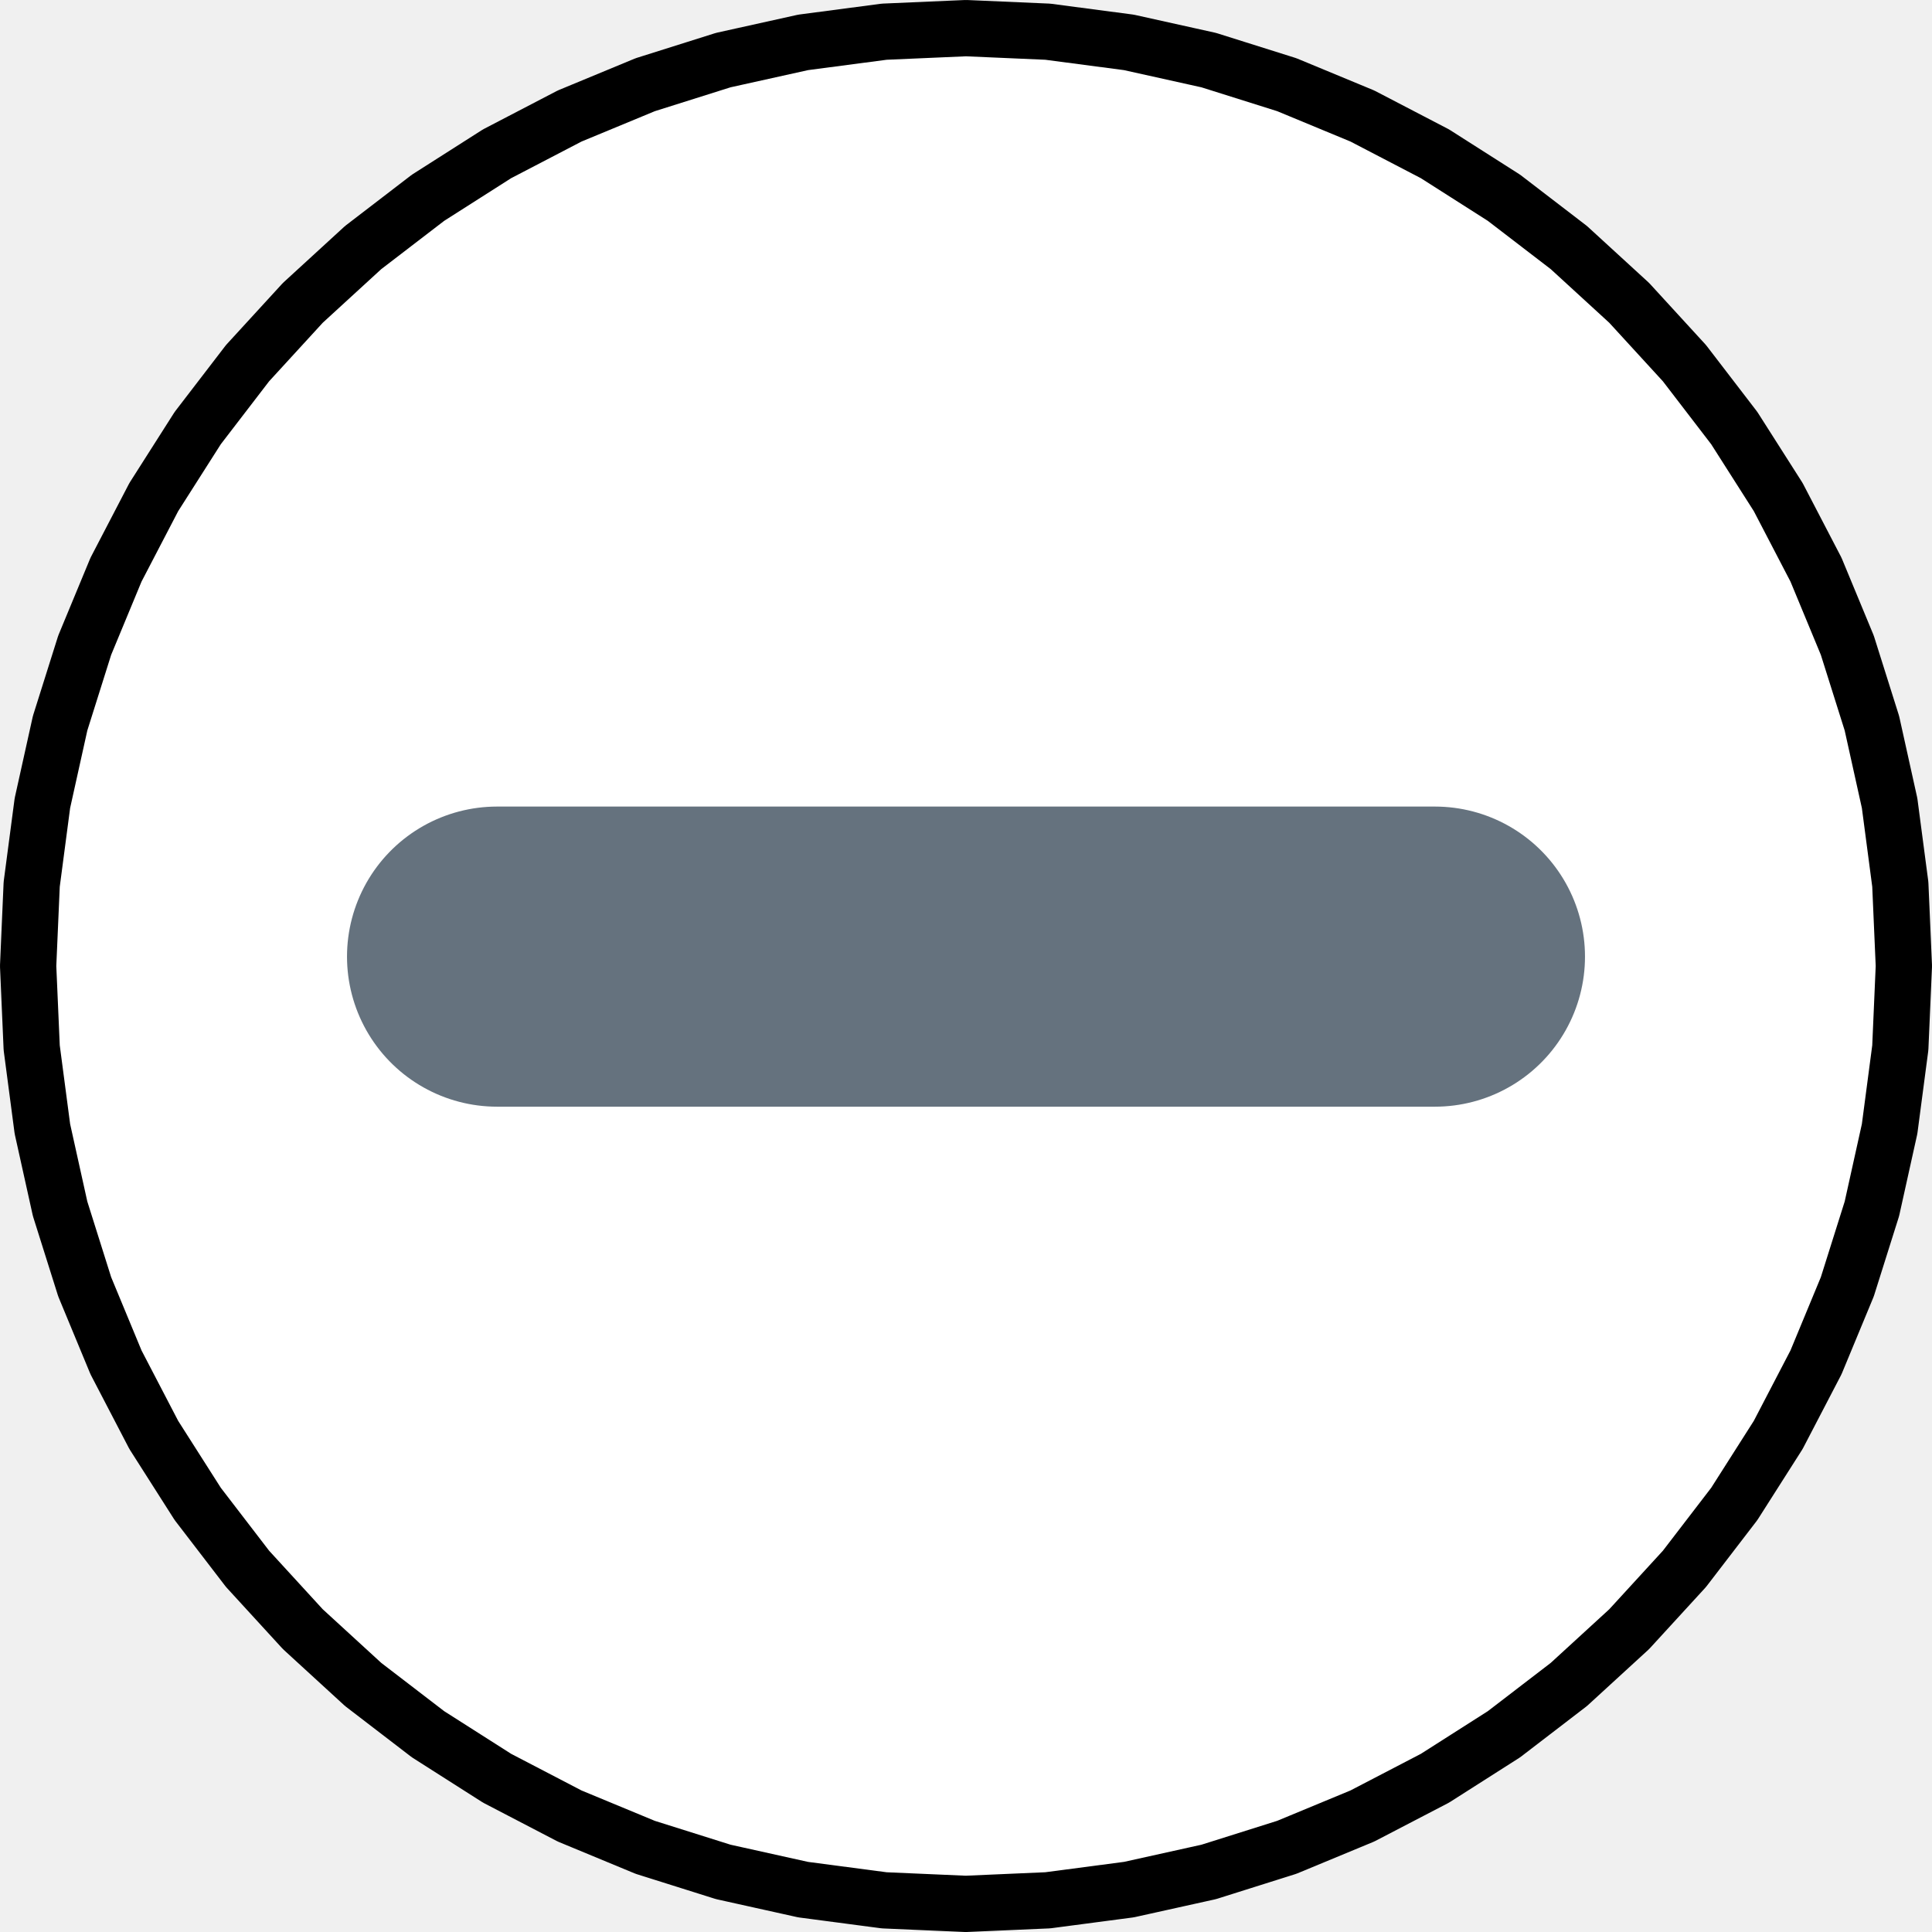
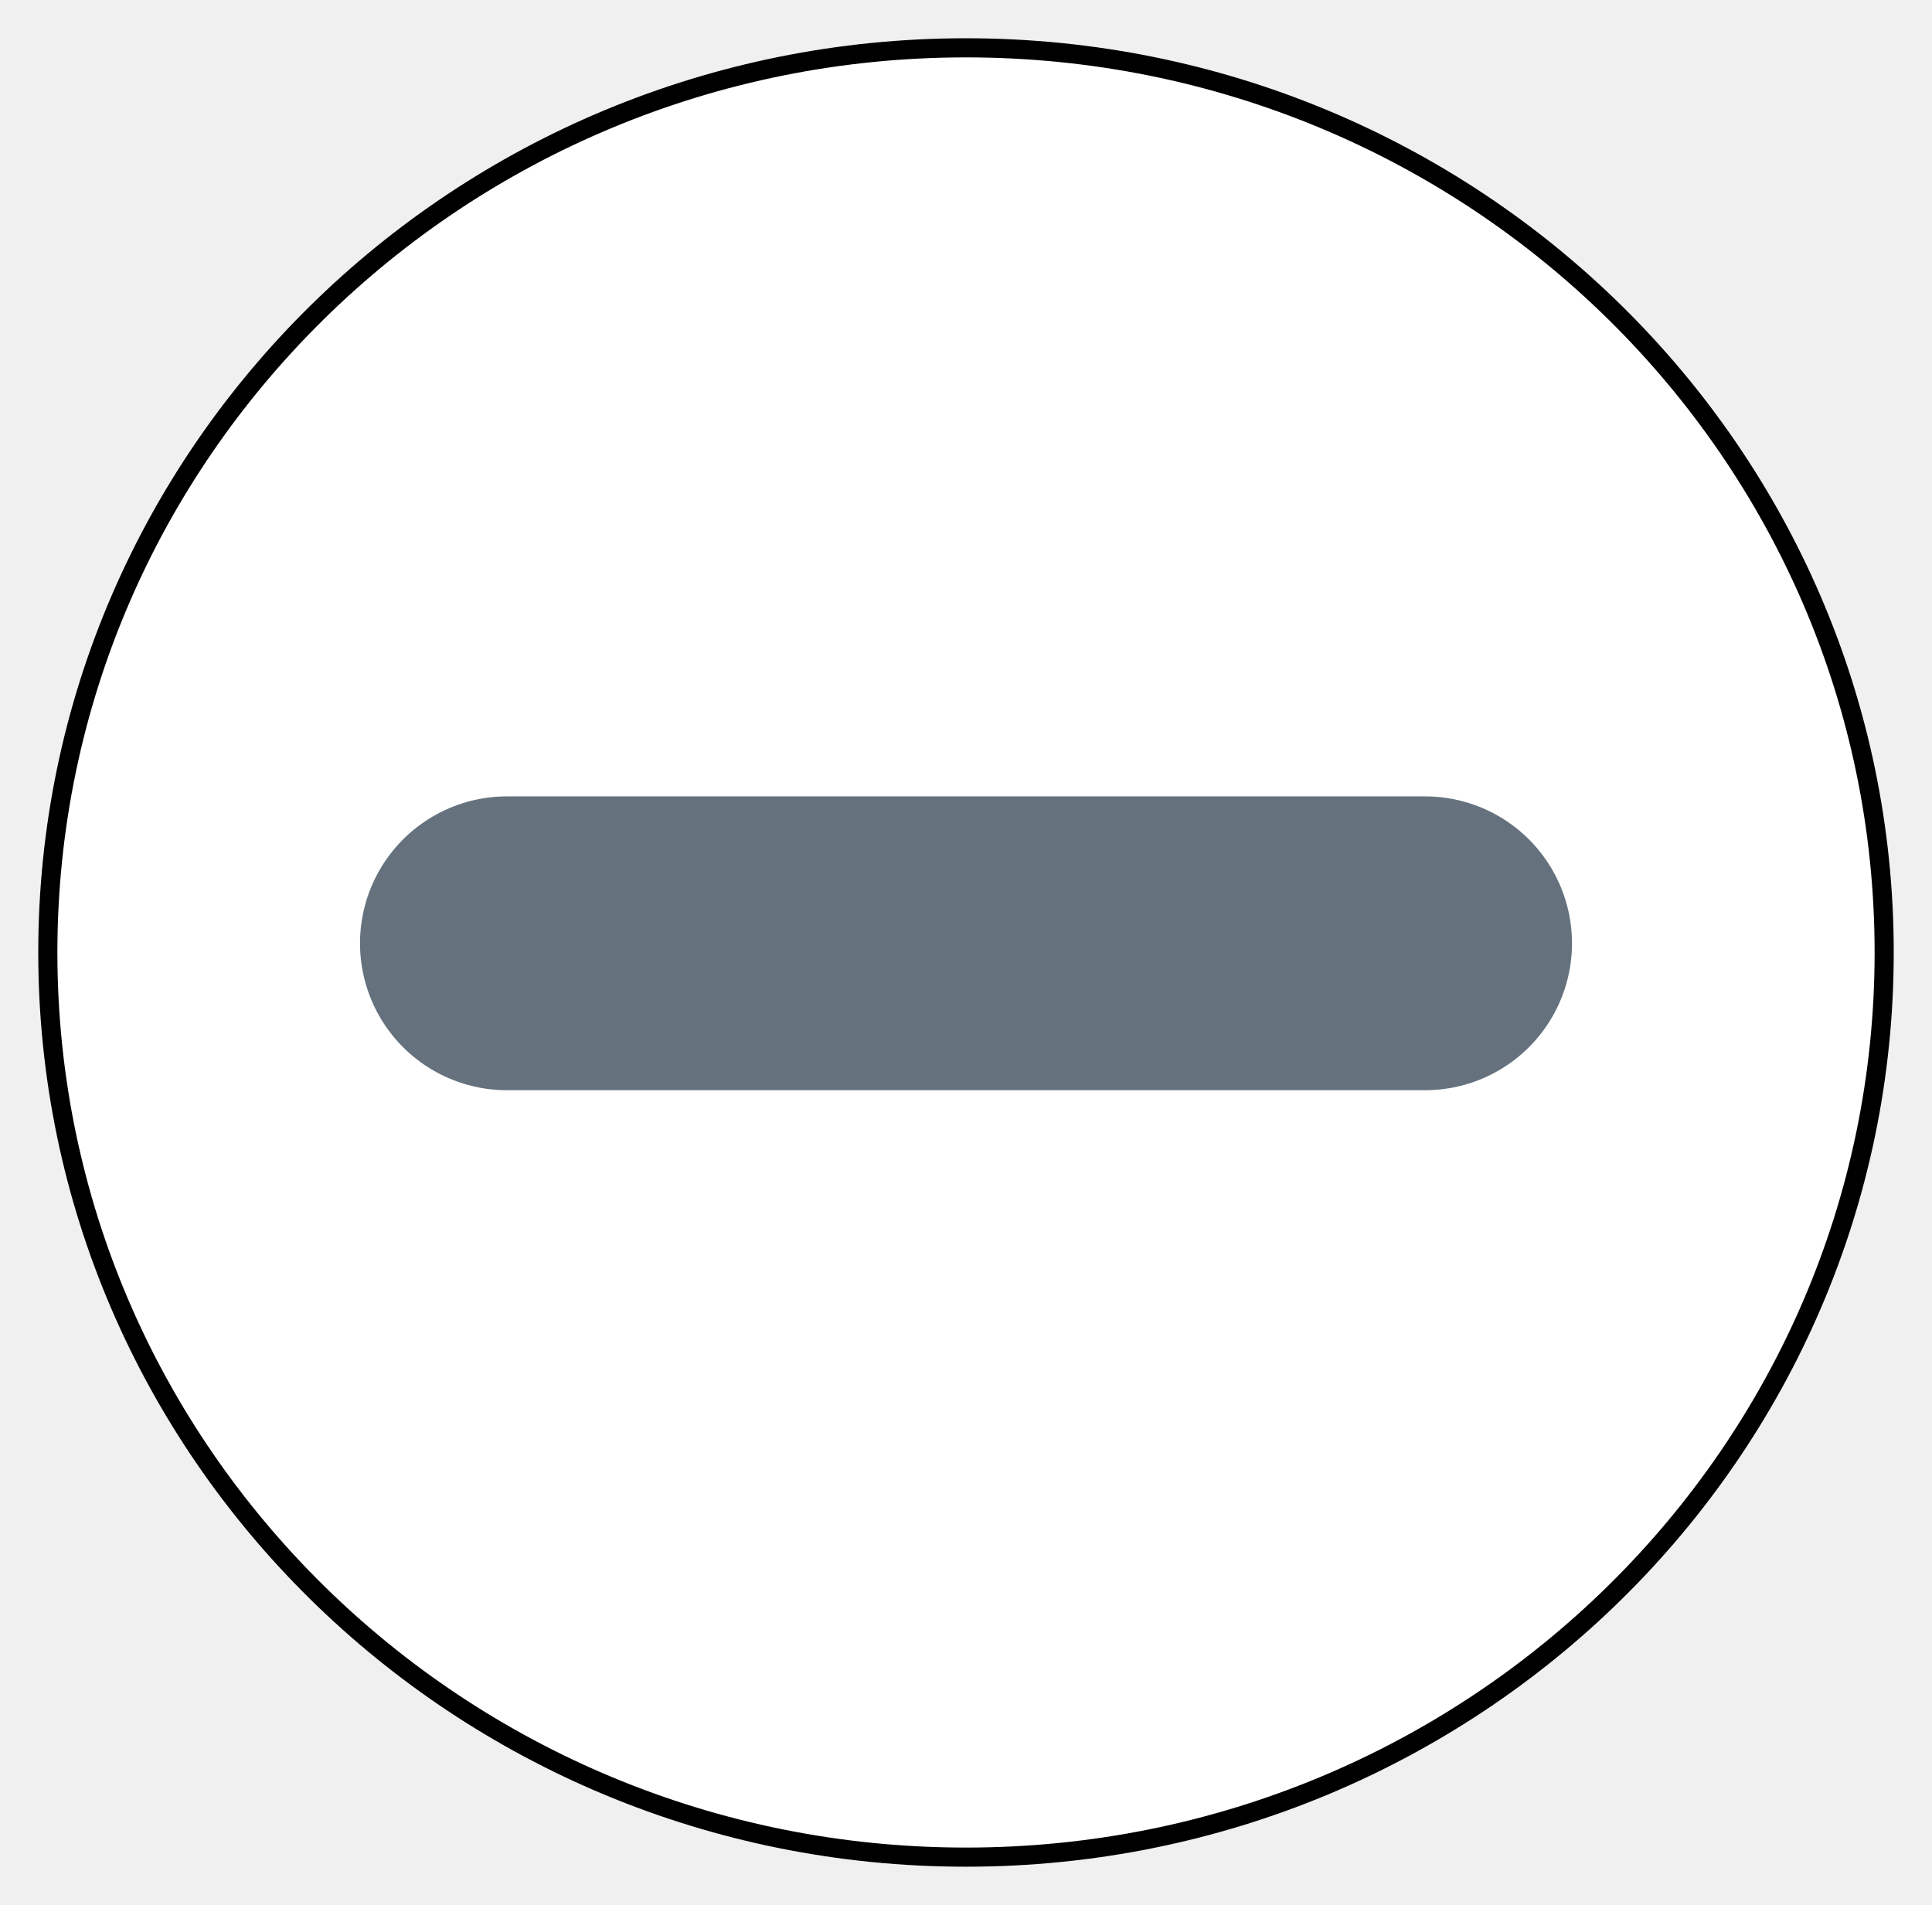
- <svg xmlns="http://www.w3.org/2000/svg" width="103" height="103" viewBox="598.865 1154.231 103 103">
+ <svg xmlns="http://www.w3.org/2000/svg" viewBox="-312.625 -3930.448 25.25 24.896" width="25.25" height="24.896">
  <g fill="none">
-     <ellipse cx="650.365" cy="1205.731" fill="#fff" rx="50" ry="49.262" />
-     <path stroke="#000" stroke-linecap="round" stroke-linejoin="round" stroke-width="3" d="m650.365 1255.731 4.358-.19 4.325-.57 4.258-.943 4.16-1.312 4.03-1.67 3.87-2.013 3.678-2.344 3.46-2.655 3.216-2.947 2.947-3.216 2.656-3.46 2.343-3.68 2.014-3.869 1.67-4.03 1.311-4.16.944-4.258.57-4.325.19-4.358-.19-4.357-.57-4.325-.944-4.258-1.311-4.16-1.67-4.03-2.014-3.87-2.343-3.678-2.656-3.461-2.947-3.216-3.216-2.947-3.46-2.655-3.679-2.344-3.869-2.014-4.03-1.67-4.16-1.31-4.259-.945-4.324-.57-4.358-.19-4.358.19-4.324.57-4.259.944-4.16 1.312-4.03 1.669-3.869 2.014-3.679 2.344-3.46 2.655-3.216 2.947-2.947 3.216-2.656 3.46-2.343 3.68-2.014 3.869-1.67 4.03-1.311 4.16-.944 4.258-.57 4.325-.19 4.357.19 4.358.57 4.325.944 4.258 1.311 4.16 1.67 4.03 2.014 3.87 2.343 3.678 2.656 3.46 2.947 3.217 3.216 2.947 3.46 2.655 3.68 2.344 3.868 2.014 4.03 1.67 4.16 1.31 4.259.945 4.324.57 4.358.19" />
-     <path stroke="#65727e" stroke-linecap="round" stroke-linejoin="round" stroke-width="16" d="M625.365 1205.231h50" />
+     <ellipse cx="-300" cy="-3918" rx="12" ry="11.823" fill="#fff" />
+     <ellipse cx="-300" cy="-3918" rx="12" ry="11.823" stroke="#000" stroke-linecap="round" stroke-linejoin="round" stroke-width=".25" />
+     <path stroke="#65727e" stroke-linecap="round" stroke-linejoin="round" stroke-width="3.84" d="M-306-3918.12h12" />
  </g>
</svg>
